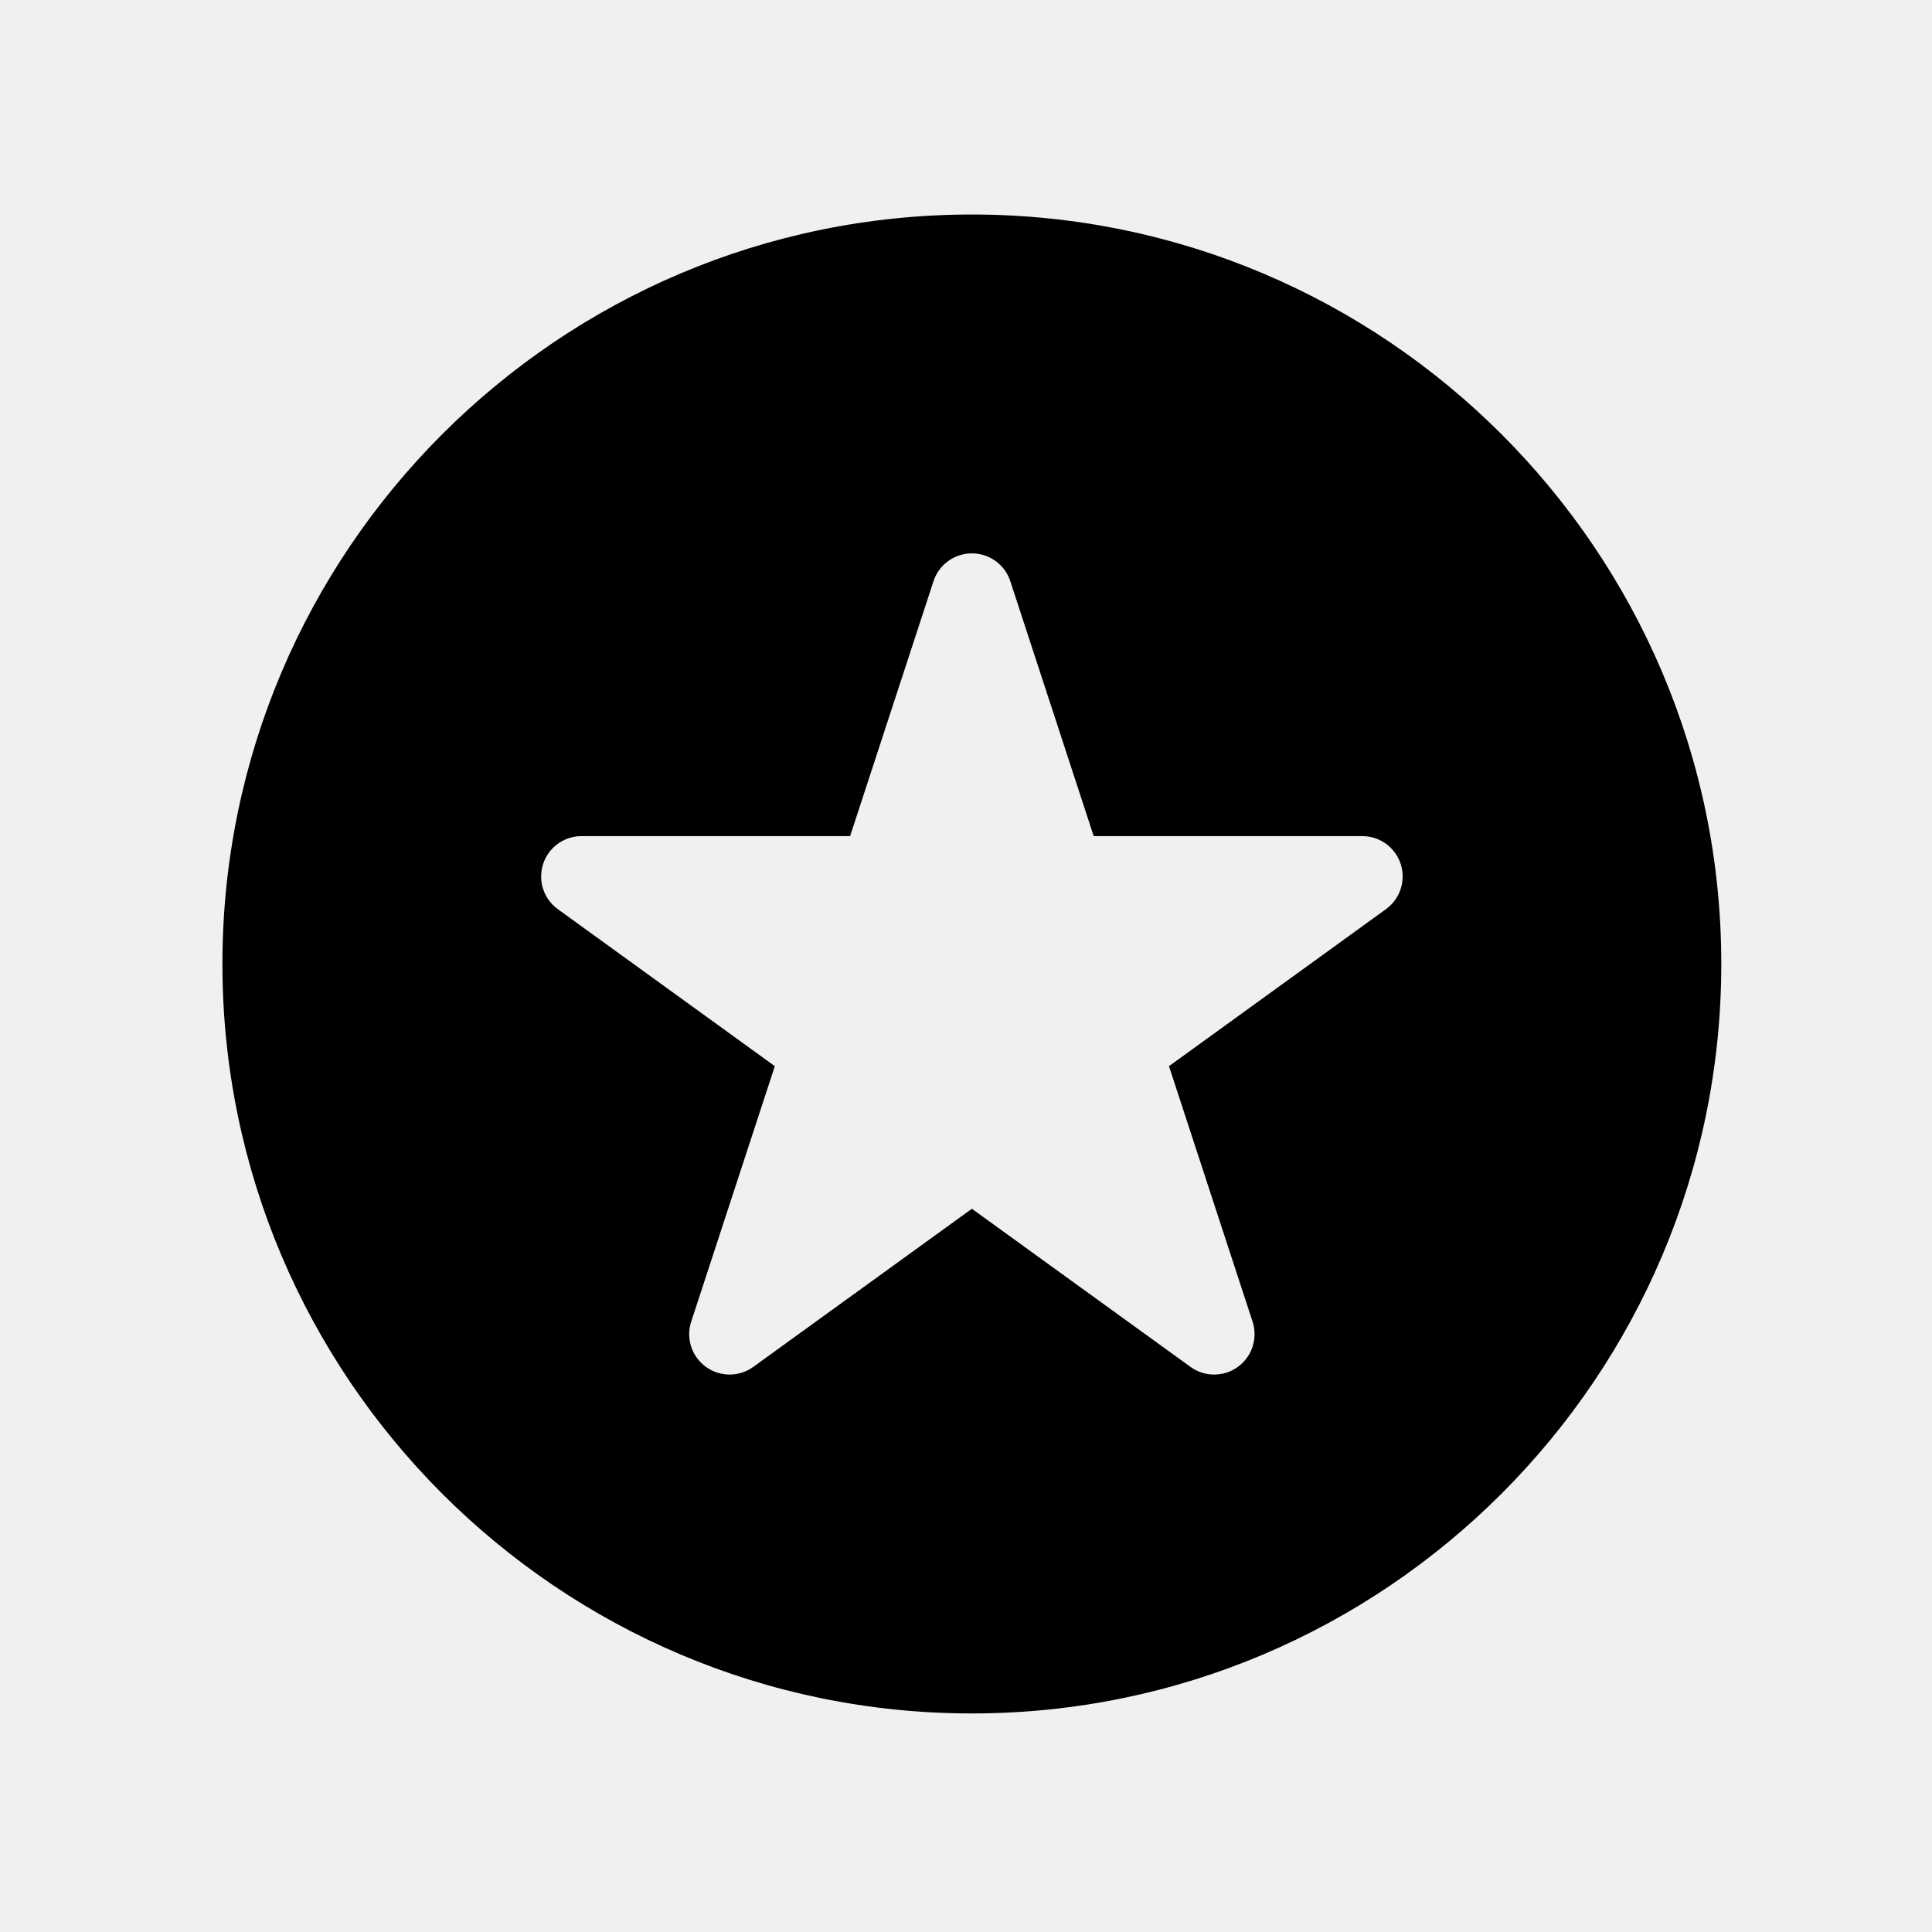
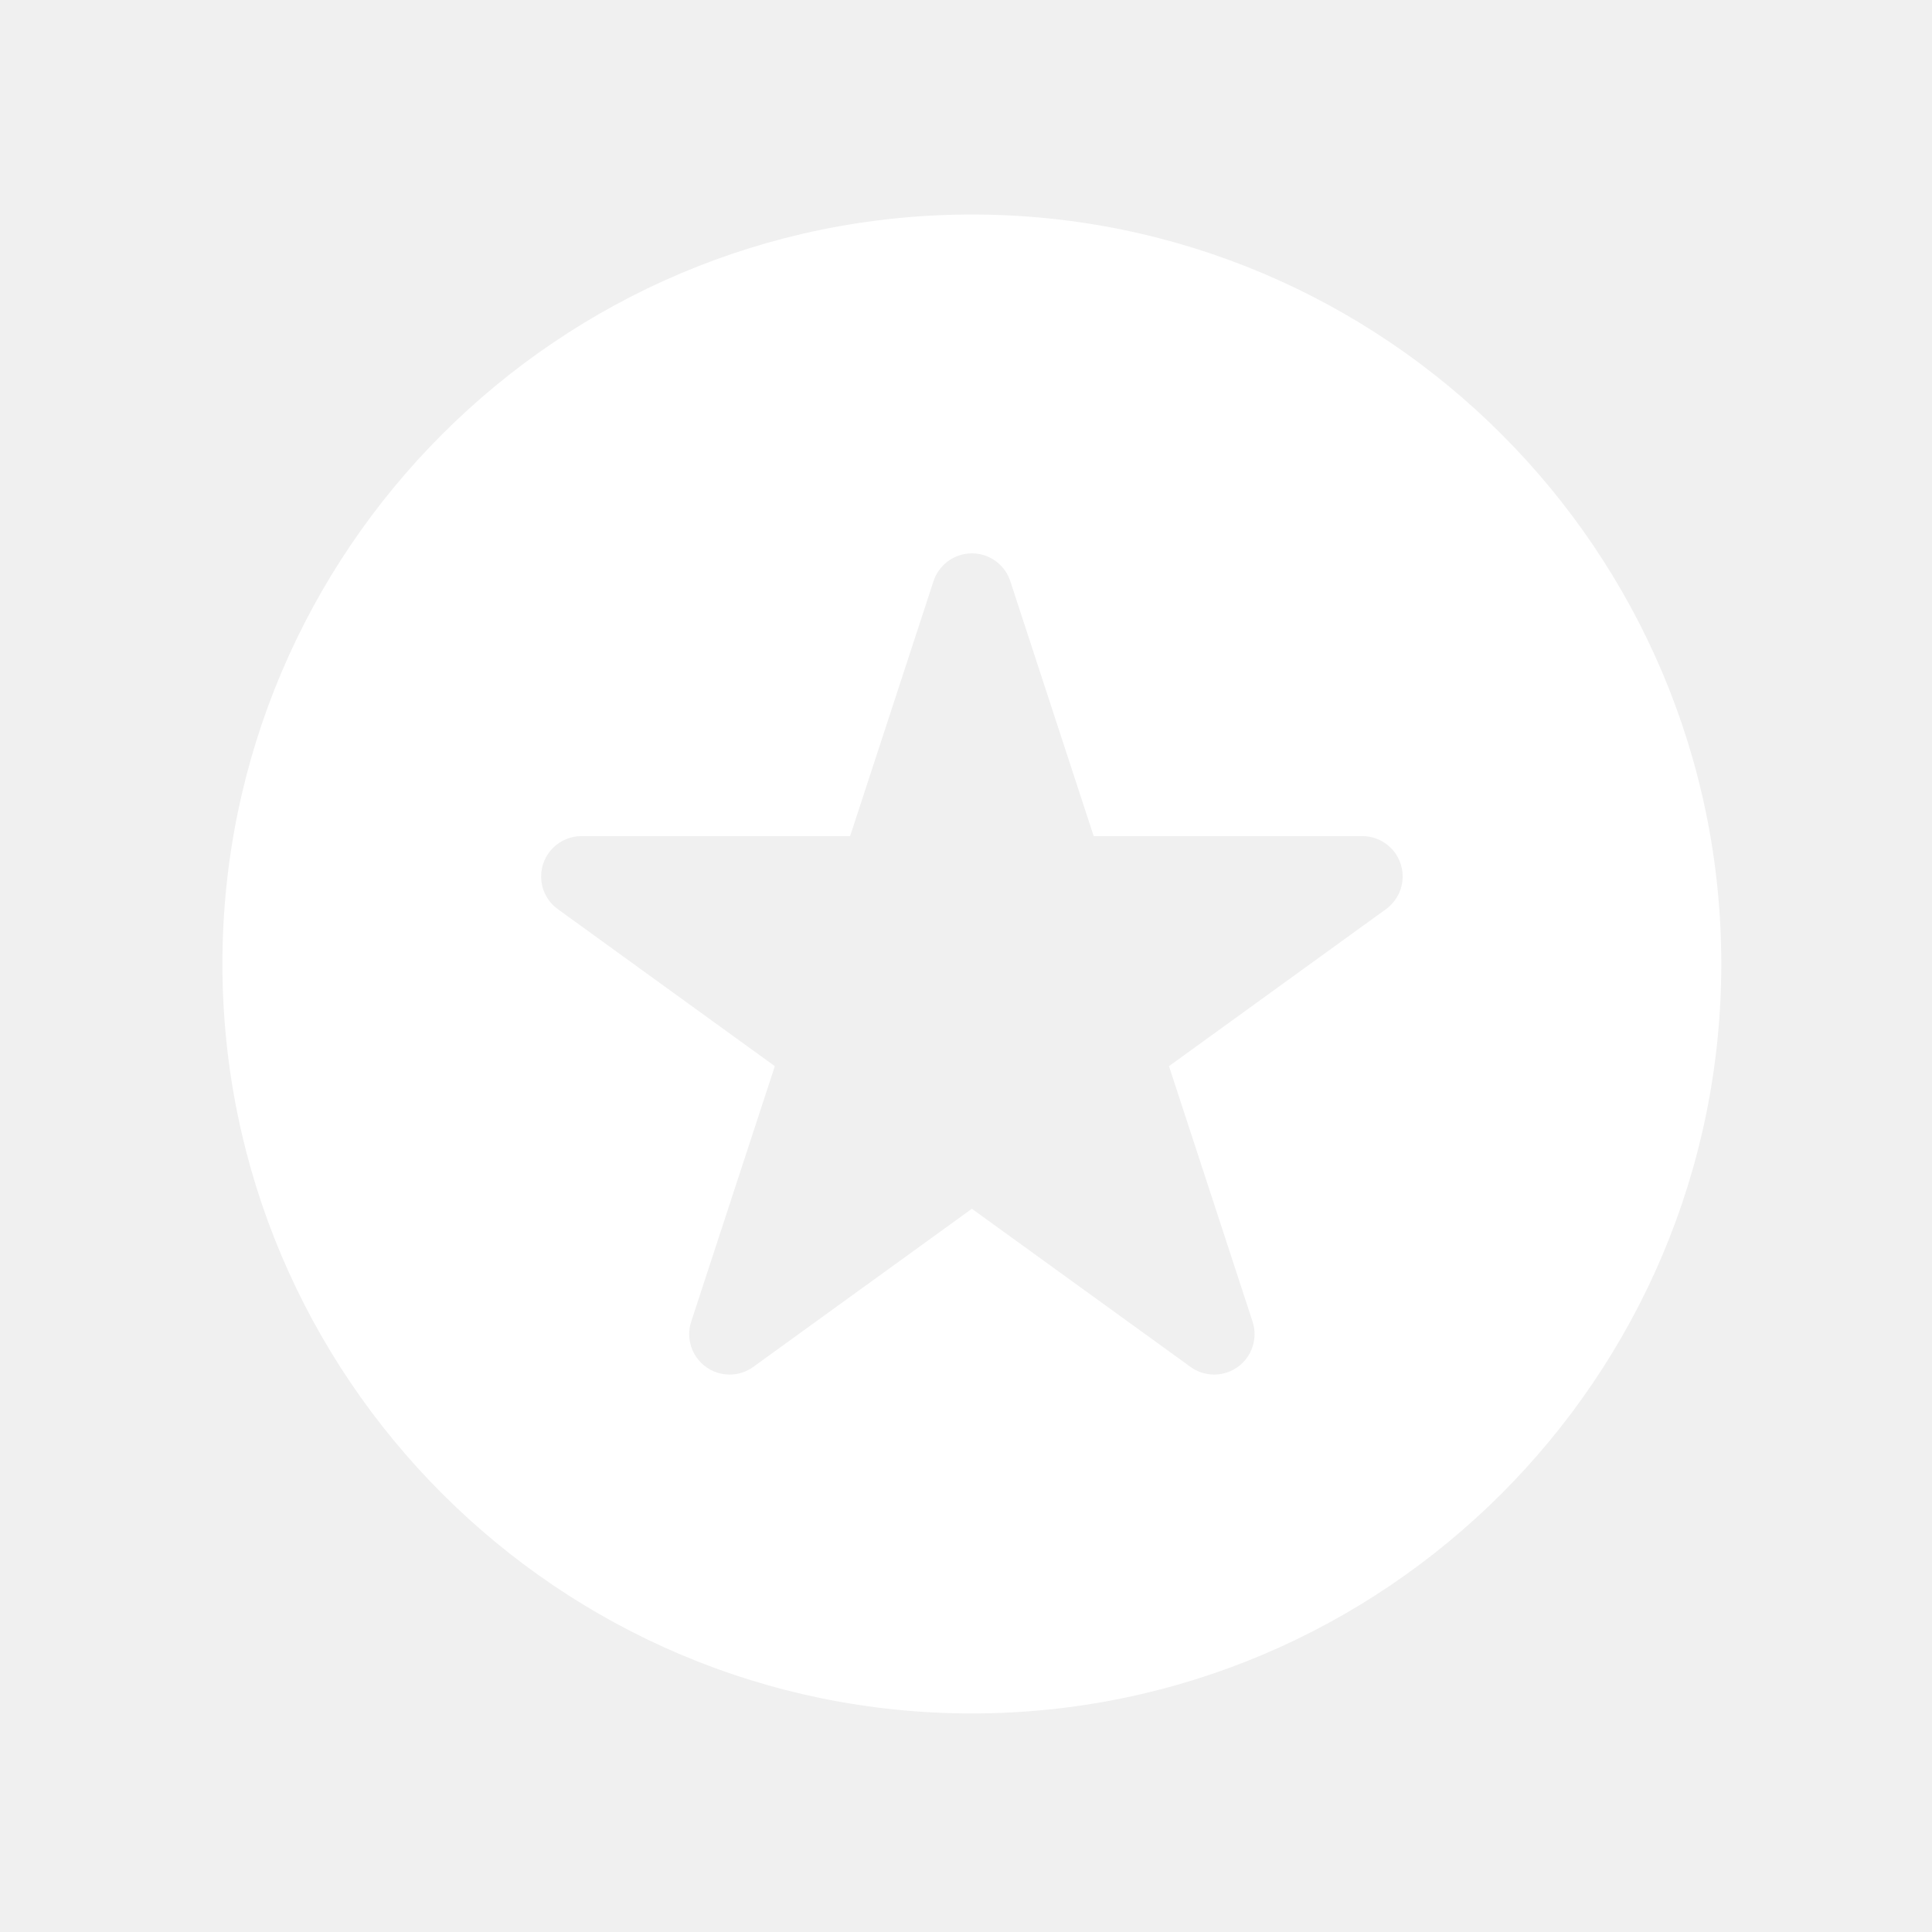
<svg xmlns="http://www.w3.org/2000/svg" enable-background="new 0 0 64 64" height="64px" id="Layer_1" version="1.1" viewBox="0 0 64 64" width="64px" xml:space="preserve">
-   <path d="M32.194,7.106c-13.689,0-24.826,11.137-24.826,24.826c0,13.69,11.137,24.828,24.826,24.828  c13.689,0,24.826-11.138,24.826-24.828C57.021,18.243,45.884,7.106,32.194,7.106z M45.911,30.117v0.001l-7.187,5.2l2.768,8.46  c0.044,0.132,0.067,0.273,0.067,0.417c0,0.739-0.598,1.339-1.337,1.339c-0.294,0-0.564-0.094-0.784-0.253l-7.243-5.239l-7.243,5.239  c-0.22,0.159-0.49,0.253-0.783,0.253c-0.74,0-1.339-0.599-1.339-1.339c0-0.145,0.024-0.285,0.068-0.417l2.769-8.46l-7.187-5.2  v-0.001c-0.336-0.242-0.554-0.637-0.554-1.083c0-0.739,0.598-1.337,1.338-1.337h8.897l2.755-8.421  c0.168-0.547,0.677-0.945,1.28-0.945c0.602,0,1.112,0.398,1.279,0.945l2.755,8.421h8.897c0.739,0,1.338,0.598,1.338,1.337  C46.464,29.48,46.246,29.875,45.911,30.117z" />
+   <path fill="#ffffff" d="M32.194,7.106c-13.689,0-24.826,11.137-24.826,24.826c0,13.69,11.137,24.828,24.826,24.828  c13.689,0,24.826-11.138,24.826-24.828C57.021,18.243,45.884,7.106,32.194,7.106z M45.911,30.117v0.001l-7.187,5.2l2.768,8.46  c0.044,0.132,0.067,0.273,0.067,0.417c0,0.739-0.598,1.339-1.337,1.339c-0.294,0-0.564-0.094-0.784-0.253l-7.243-5.239l-7.243,5.239  c-0.22,0.159-0.49,0.253-0.783,0.253c-0.74,0-1.339-0.599-1.339-1.339c0-0.145,0.024-0.285,0.068-0.417l2.769-8.46l-7.187-5.2  v-0.001c-0.336-0.242-0.554-0.637-0.554-1.083c0-0.739,0.598-1.337,1.338-1.337h8.897l2.755-8.421  c0.168-0.547,0.677-0.945,1.28-0.945c0.602,0,1.112,0.398,1.279,0.945l2.755,8.421h8.897c0.739,0,1.338,0.598,1.338,1.337  C46.464,29.48,46.246,29.875,45.911,30.117z" />
</svg>
